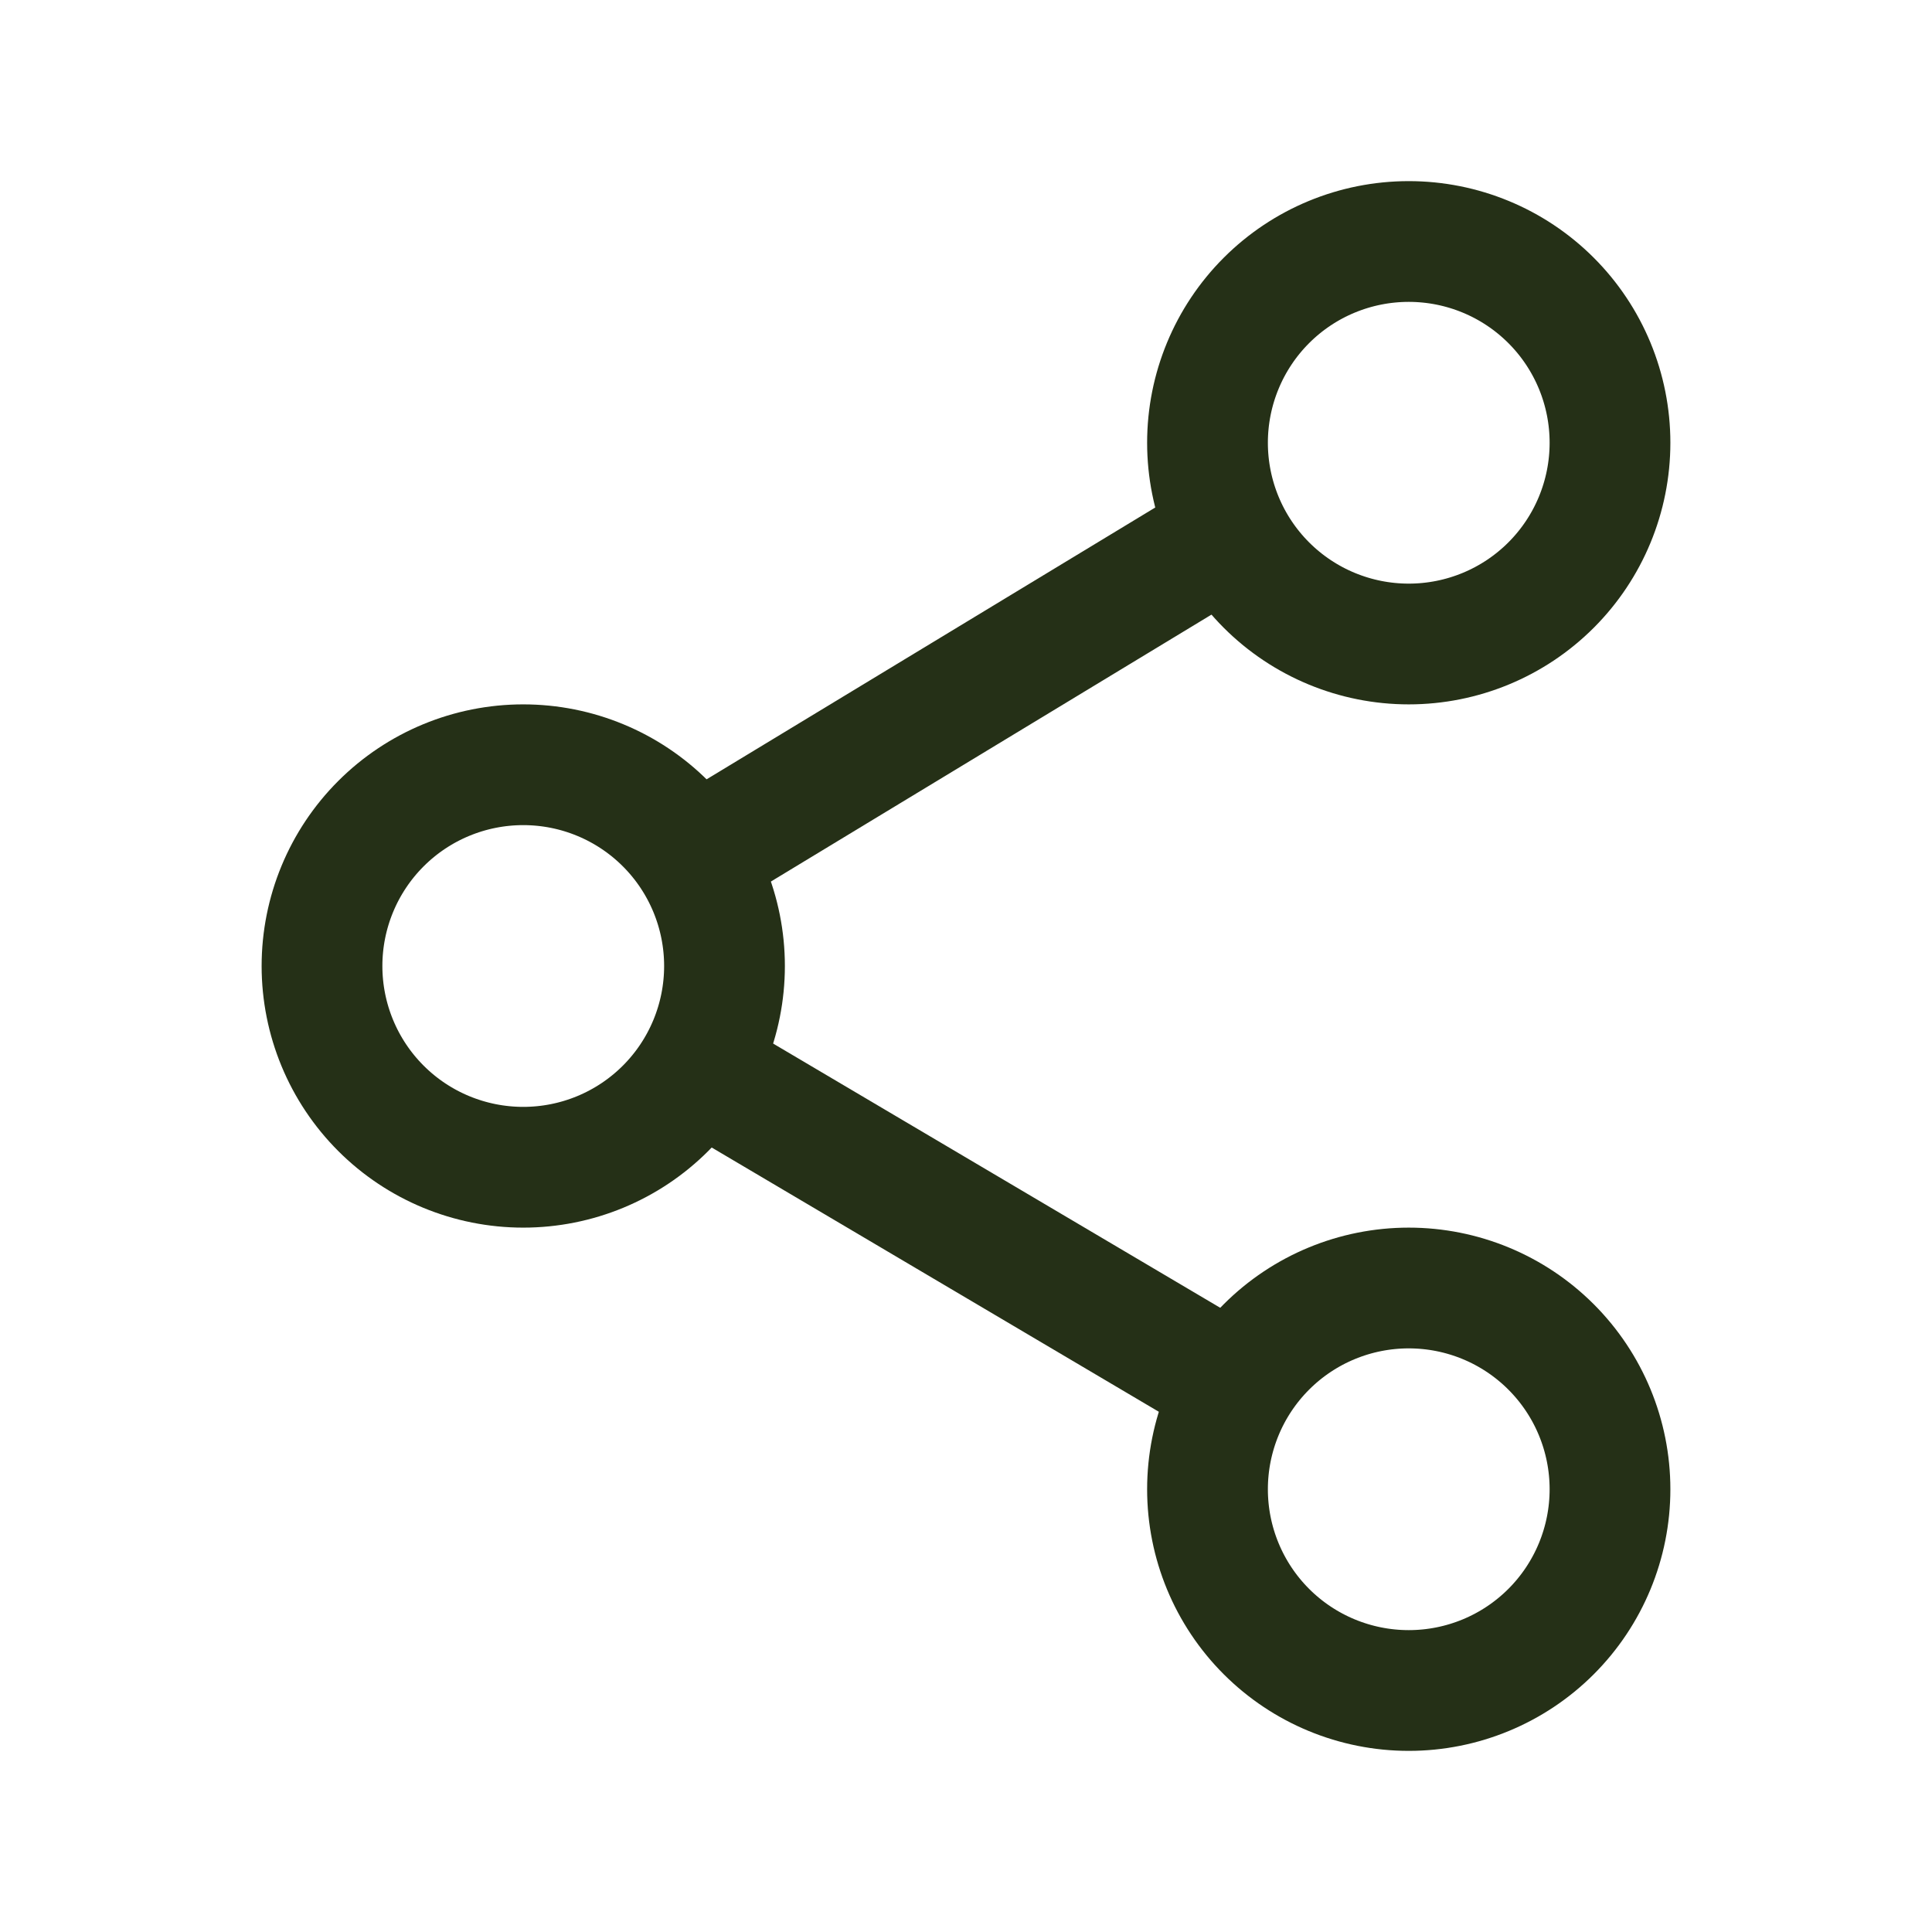
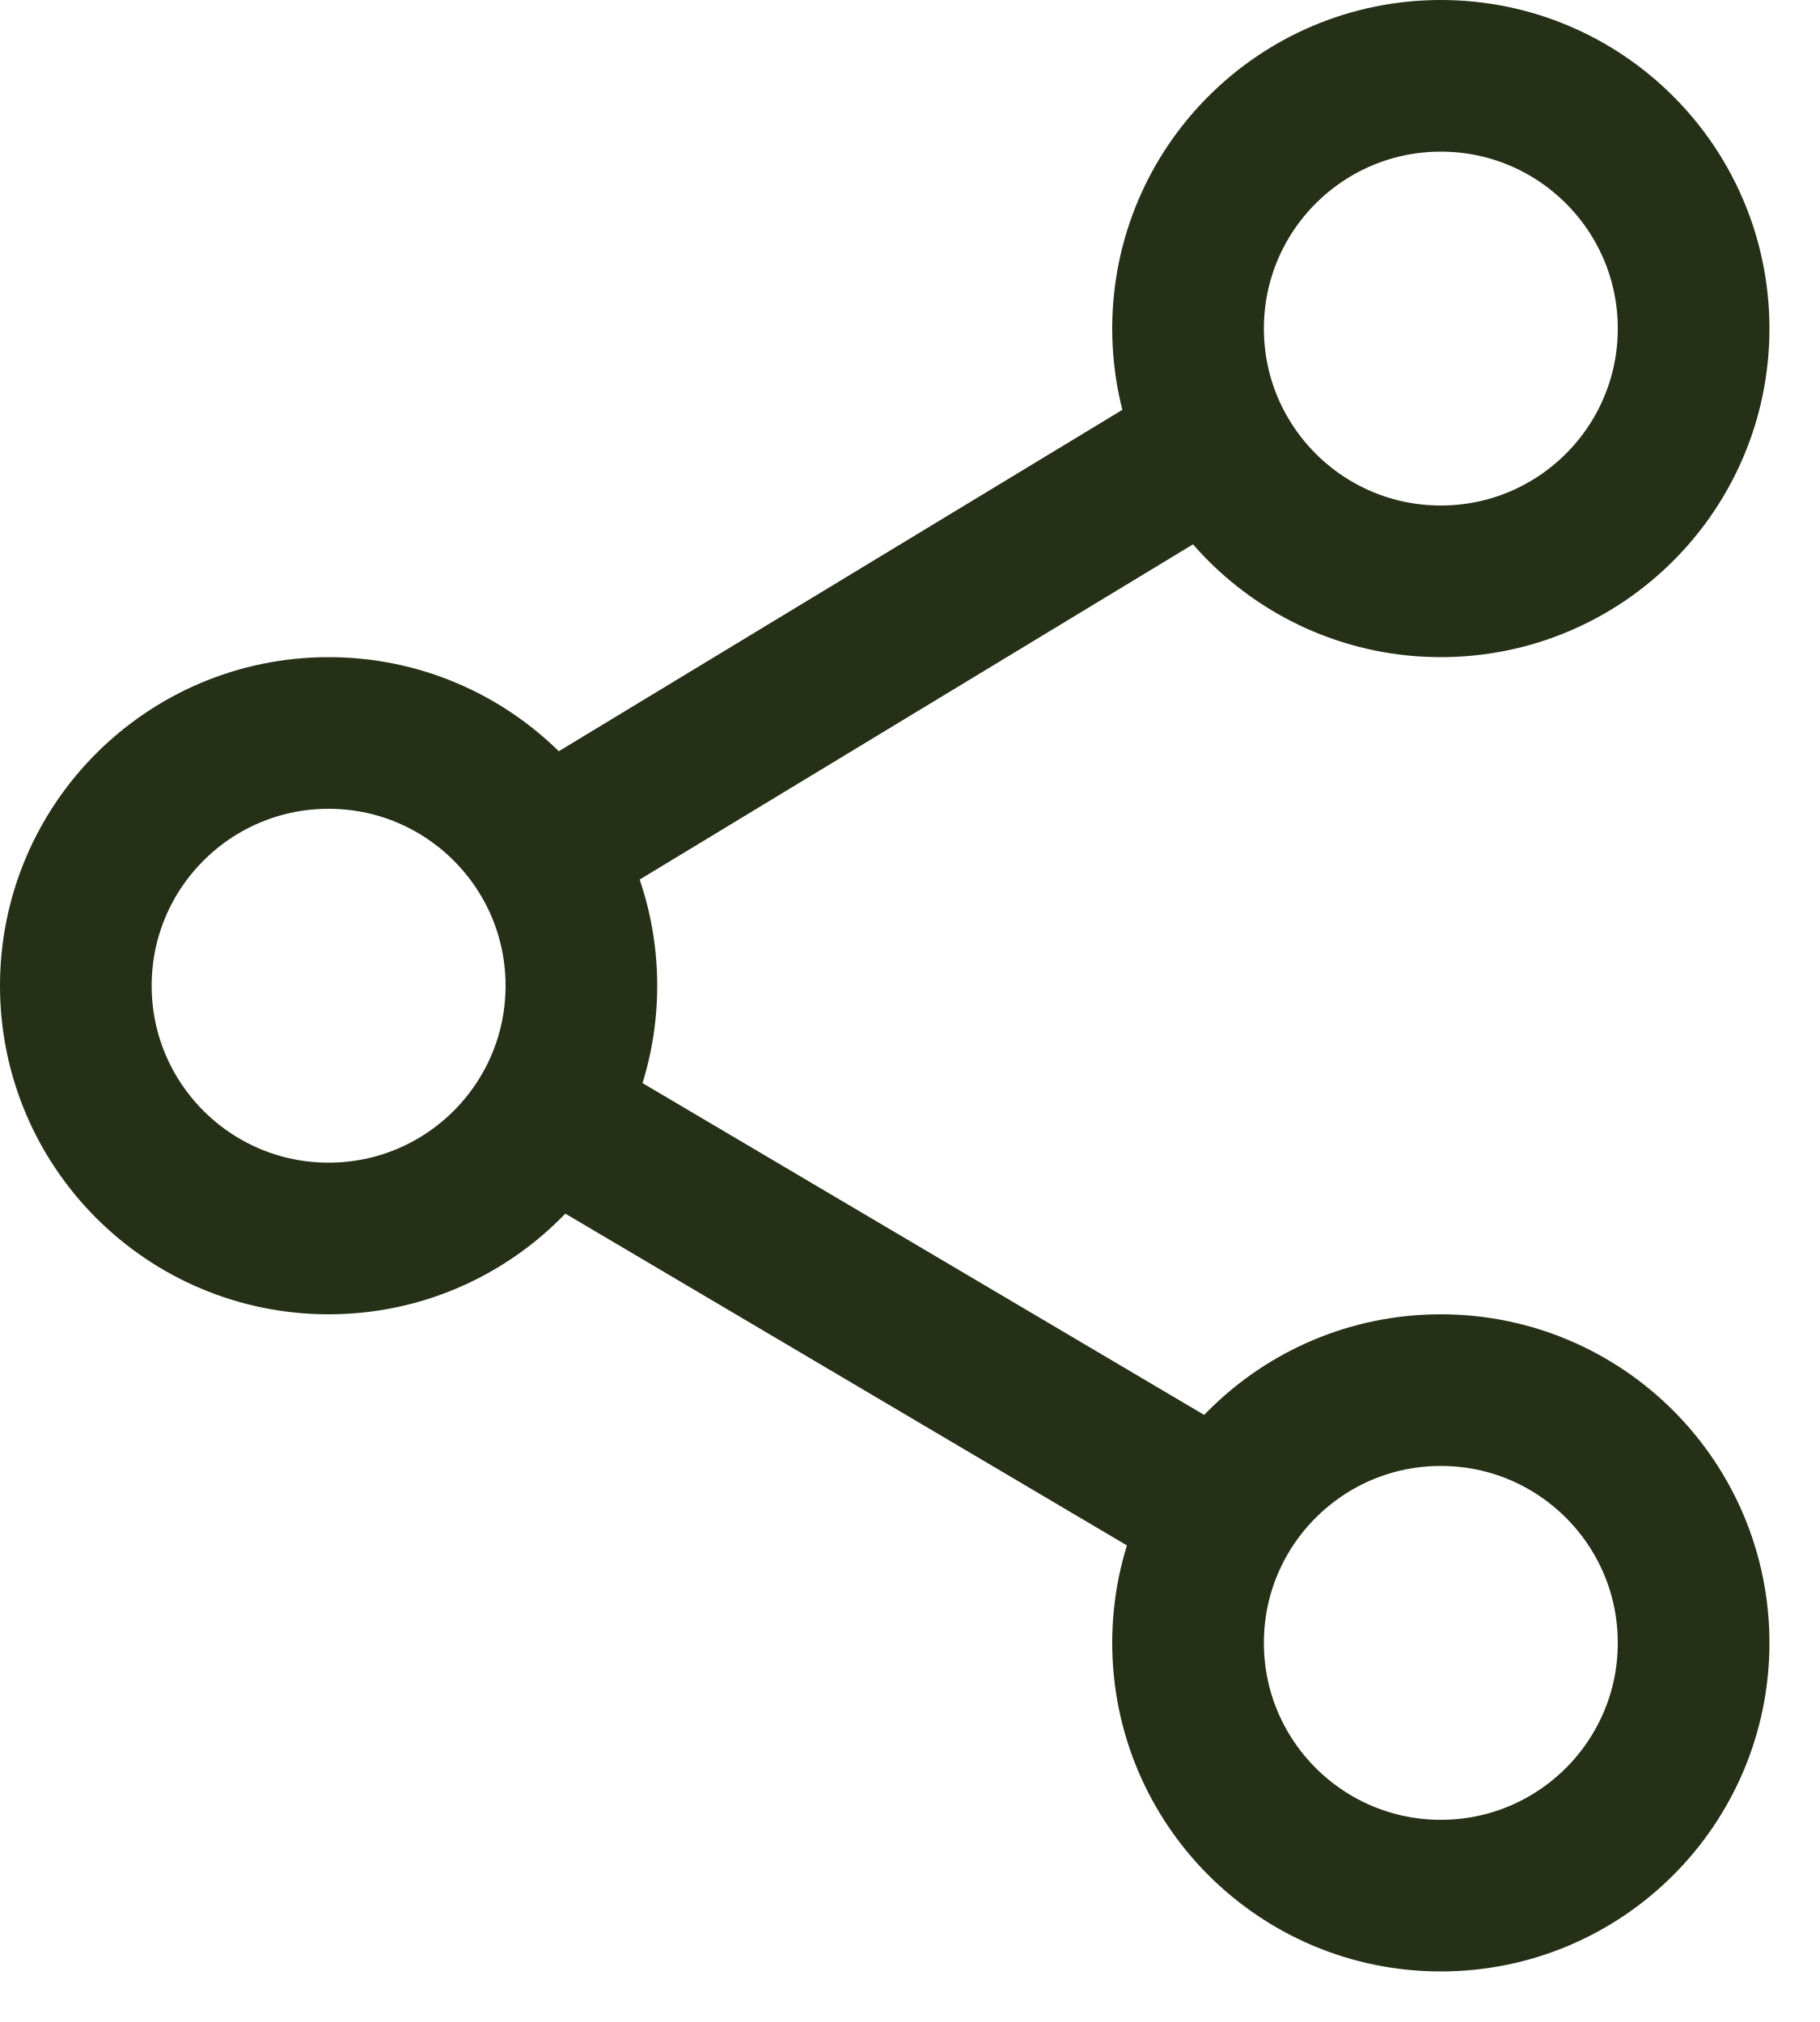
- <svg xmlns="http://www.w3.org/2000/svg" width="24" height="24" viewBox="0 0 24 24" fill="none">
-   <path d="M17.5 8C18.163 8 18.799 7.737 19.268 7.268C19.737 6.799 20 6.163 20 5.5C20 4.837 19.737 4.201 19.268 3.732C18.799 3.263 18.163 3 17.5 3C16.837 3 16.201 3.263 15.732 3.732C15.263 4.201 15 4.837 15 5.5C15 6.163 15.263 6.799 15.732 7.268C16.201 7.737 16.837 8 17.5 8ZM6.5 14.5C7.163 14.5 7.799 14.237 8.268 13.768C8.737 13.299 9 12.663 9 12C9 11.337 8.737 10.701 8.268 10.232C7.799 9.763 7.163 9.5 6.5 9.5C5.837 9.5 5.201 9.763 4.732 10.232C4.263 10.701 4 11.337 4 12C4 12.663 4.263 13.299 4.732 13.768C5.201 14.237 5.837 14.5 6.5 14.5Z" stroke="#253017" stroke-width="1.5" stroke-linejoin="round" />
-   <path d="M15 6.788L8.67 10.623M8.669 13.282L15.339 17.224" stroke="#253017" stroke-width="1.5" stroke-linecap="round" stroke-linejoin="round" />
-   <path d="M17.5 16C18.163 16 18.799 16.263 19.268 16.732C19.737 17.201 20 17.837 20 18.5C20 19.163 19.737 19.799 19.268 20.268C18.799 20.737 18.163 21 17.5 21C16.837 21 16.201 20.737 15.732 20.268C15.263 19.799 15 19.163 15 18.5C15 17.837 15.263 17.201 15.732 16.732C16.201 16.263 16.837 16 17.5 16Z" stroke="#253017" stroke-width="1.5" stroke-linejoin="round" />
+ <svg xmlns="http://www.w3.org/2000/svg" width="18" height="20" fill="none">
+   <path stroke="#253017" stroke-linejoin="round" stroke-width="1.5" d="M14.25 5.75a2.5 2.5 0 1 0 0-5 2.5 2.5 0 0 0 0 5Zm-11 6.5a2.5 2.5 0 1 0 0-5 2.5 2.5 0 0 0 0 5Z" />
+   <path stroke="#253017" stroke-linecap="round" stroke-linejoin="round" stroke-width="1.5" d="M11.75 4.537 5.42 8.372m0 2.66 6.67 3.941" />
+   <path stroke="#253017" stroke-linejoin="round" stroke-width="1.5" d="M14.25 13.75a2.5 2.5 0 1 1 0 5 2.5 2.5 0 0 1 0-5Z" />
</svg>
